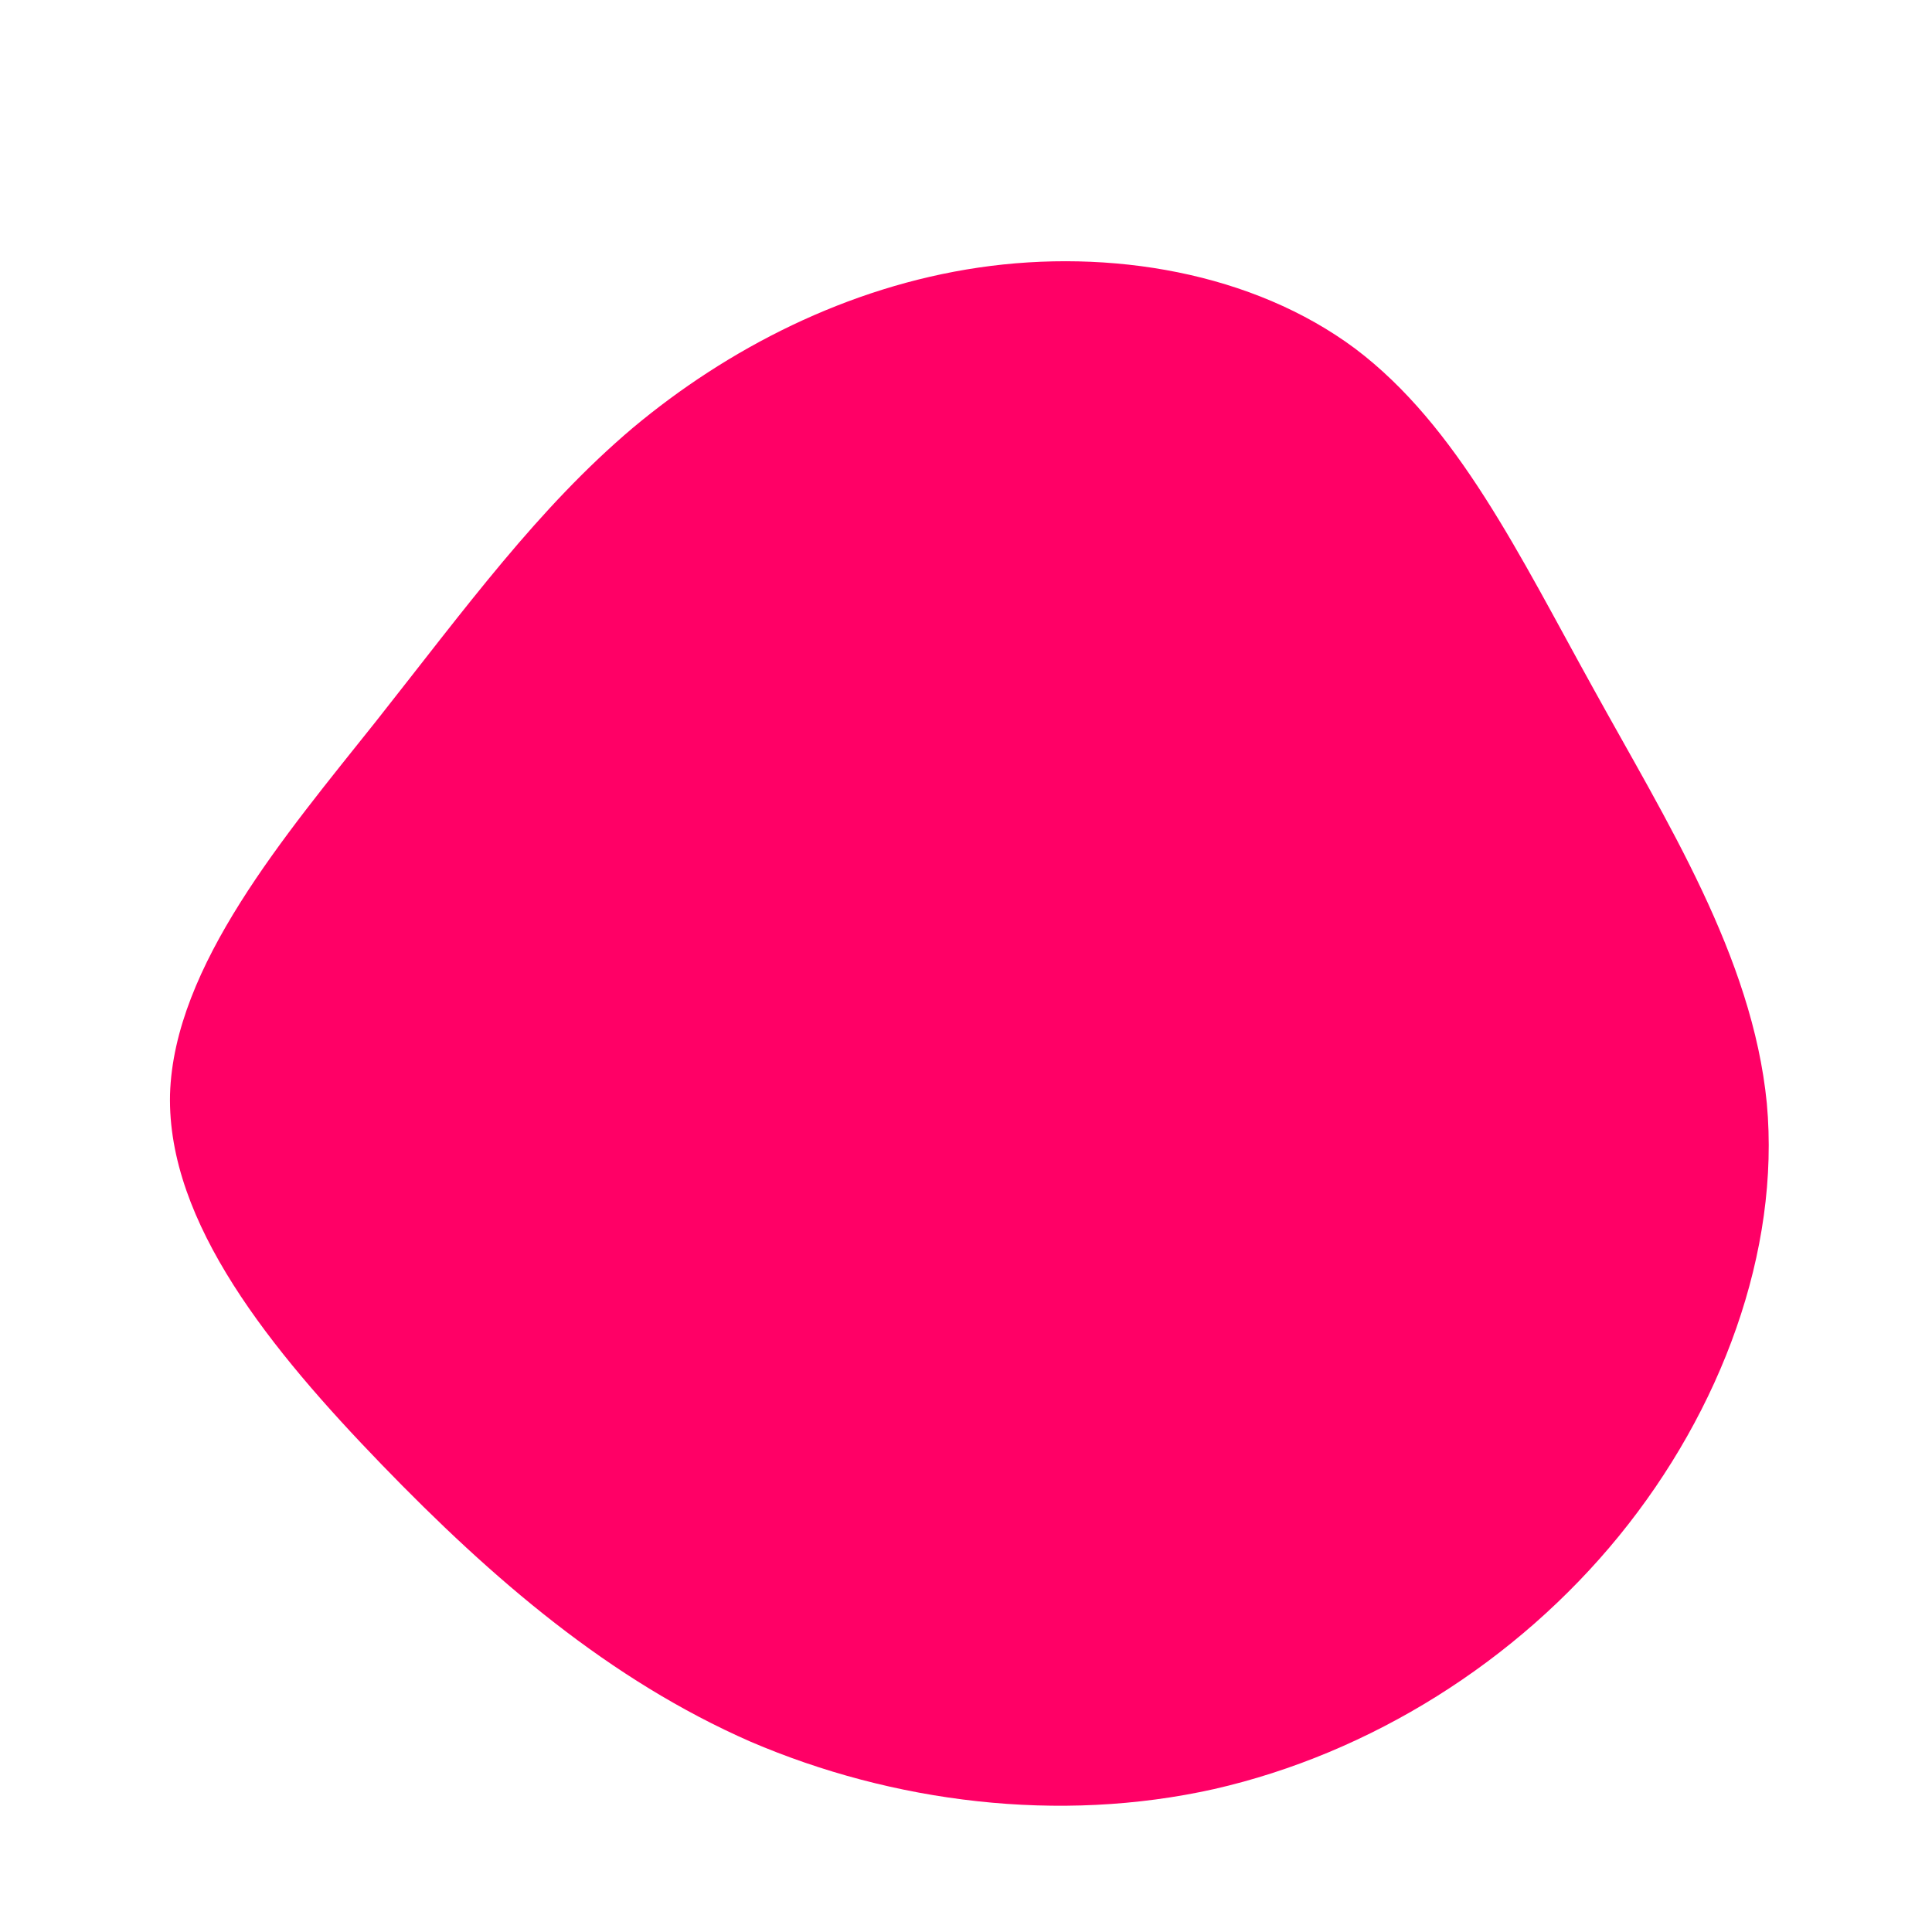
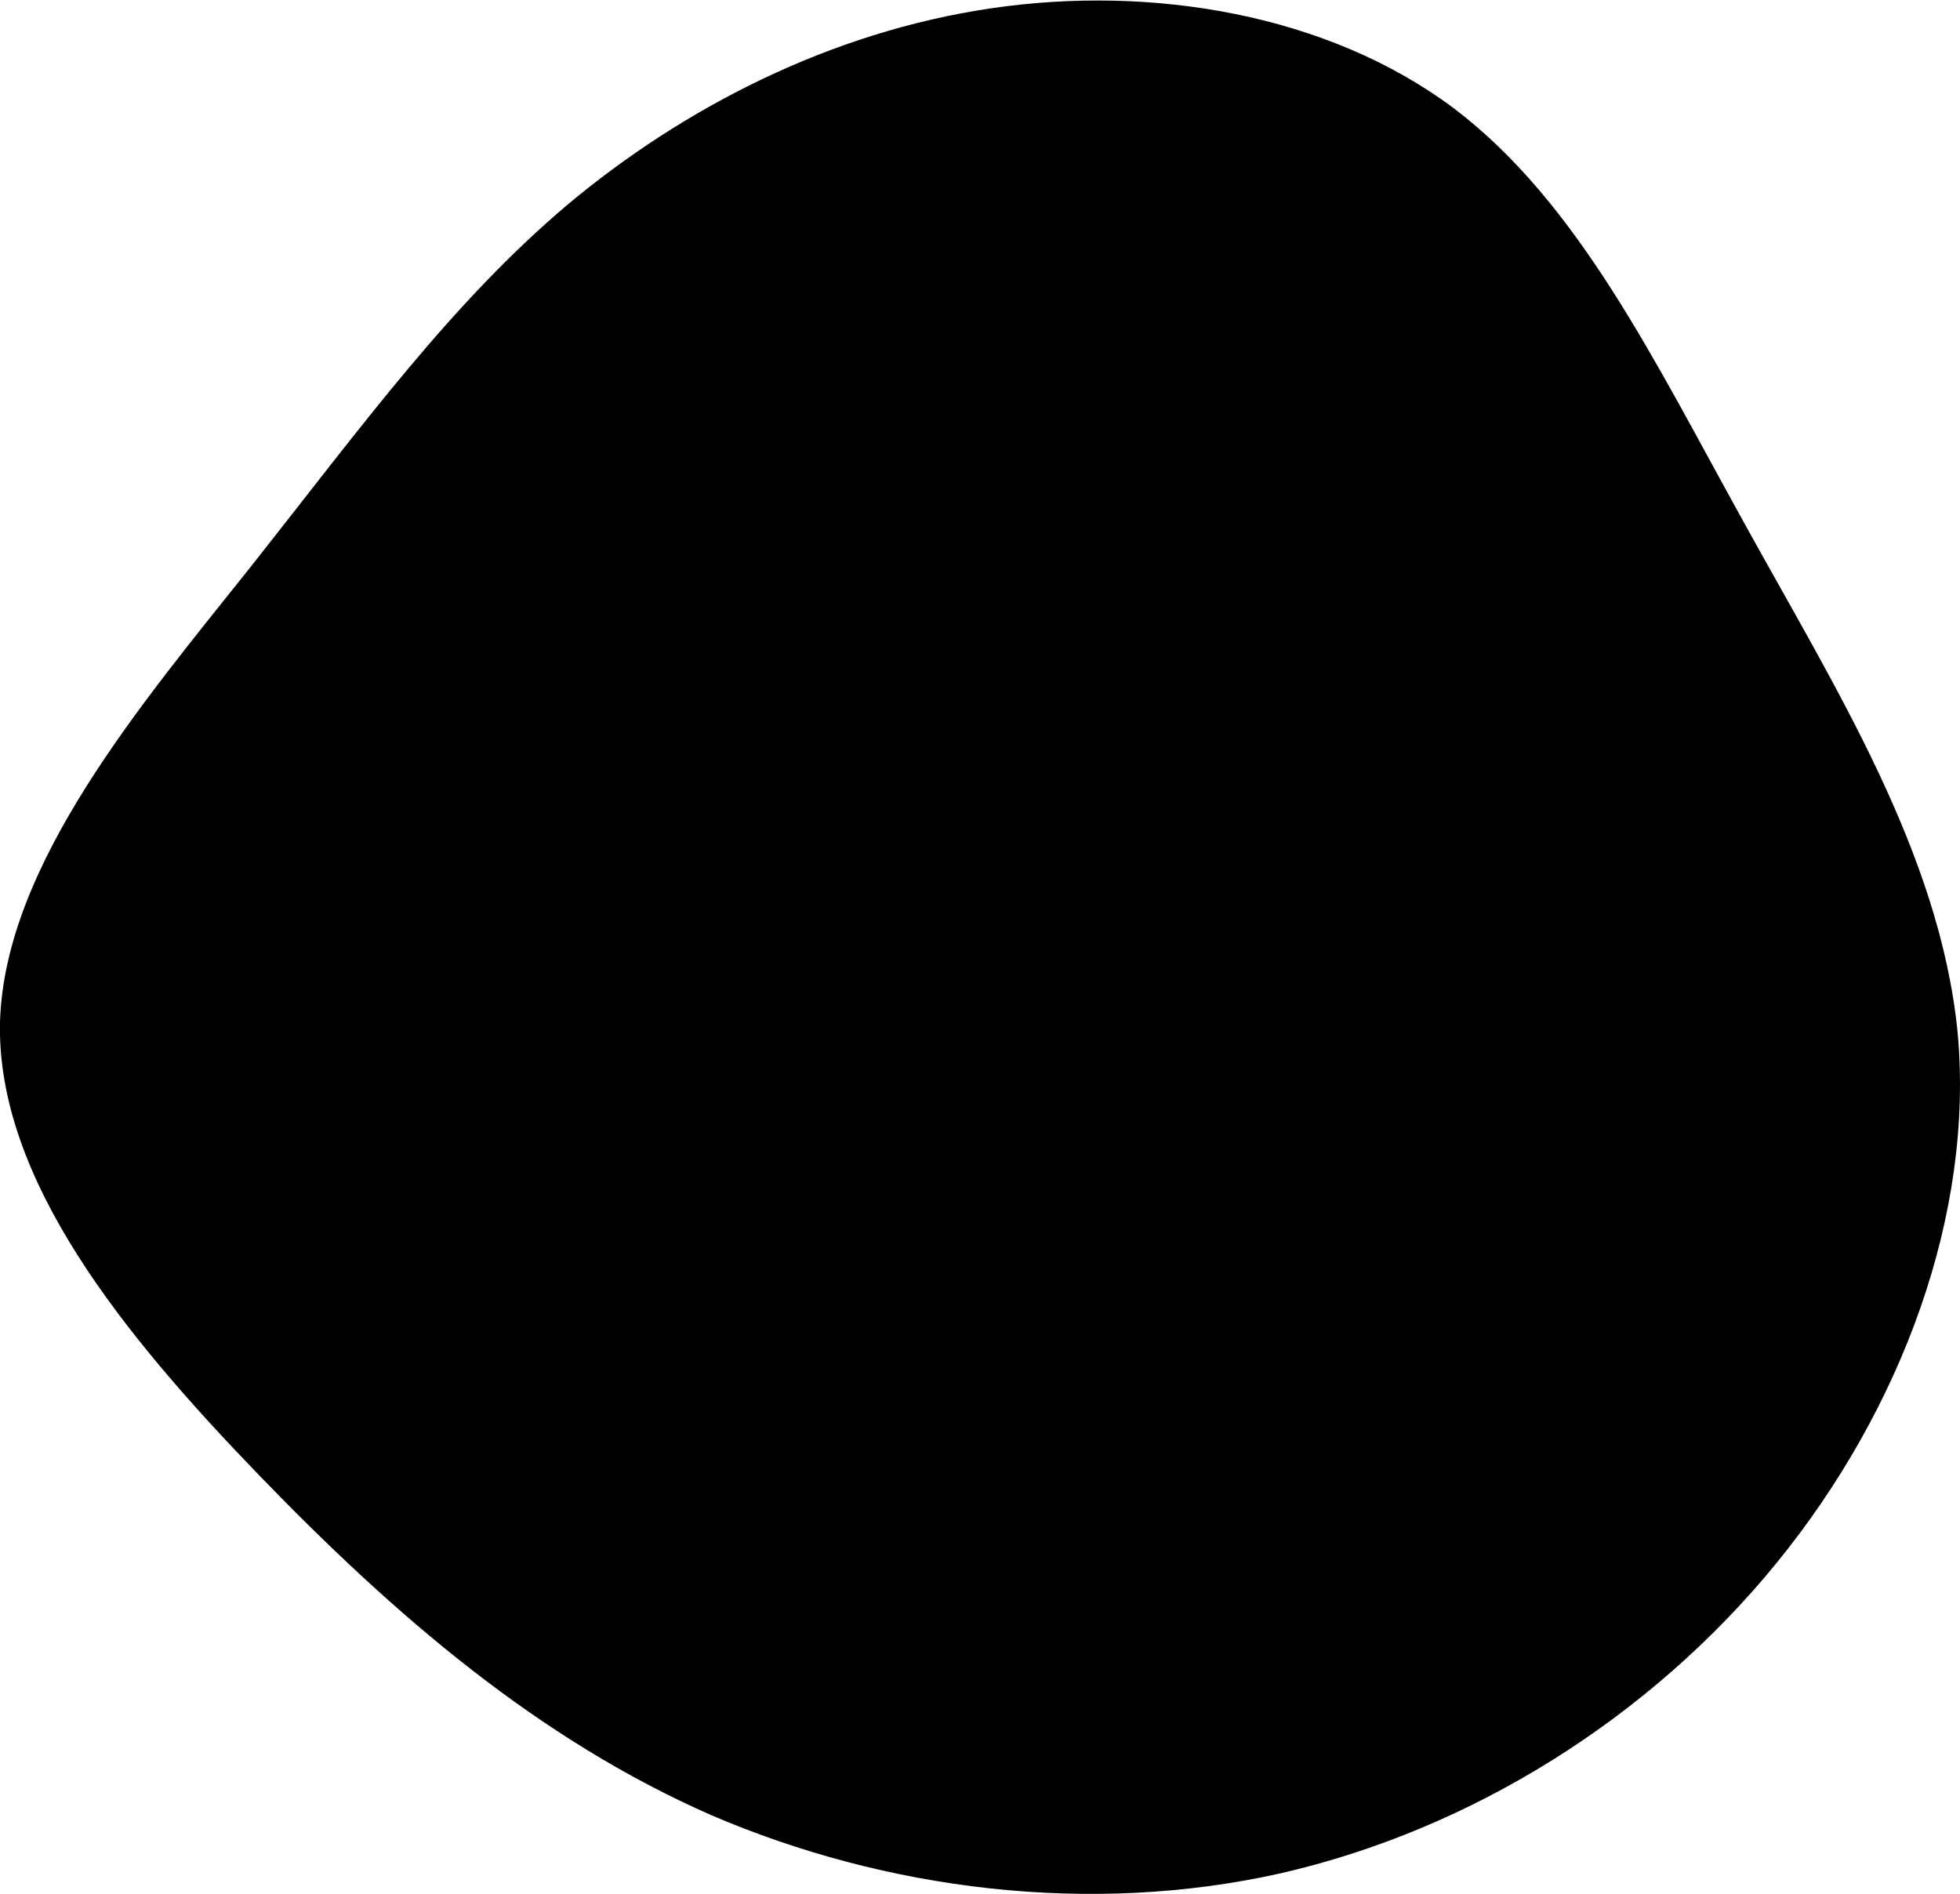
- <svg xmlns="http://www.w3.org/2000/svg" viewBox="0 0 200 200">
-   <path fill="#FF0066" d="M40.3,-63.9C50.9,-55.9,57.3,-42.5,64.9,-28.8C72.5,-15,81.4,-1,82.9,14.2C84.3,29.5,78.2,46,67.6,59C57,72,41.9,81.5,25.7,85.2C9.6,88.8,-7.6,86.6,-22.3,80.3C-36.9,73.9,-49,63.5,-60.5,51.6C-71.9,39.8,-82.7,26.6,-82.4,13.3C-82,0,-70.5,-13.5,-61.1,-25.3C-51.7,-37.2,-44.3,-47.4,-34.5,-55.7C-24.7,-63.9,-12.3,-70.3,1.3,-72.3C14.9,-74.3,29.7,-71.8,40.3,-63.9Z" transform="translate(100 100)" />
+ <svg xmlns="http://www.w3.org/2000/svg" version="1.1" id="Layer_1" x="0px" y="0px" viewBox="0 0 165.5 159.9" style="enable-background:new 0 0 165.5 159.9;" xml:space="preserve">
+   <path d="M122.7,9.1c10.6,8,17,21.4,24.6,35.1c7.6,13.8,16.5,27.8,18,43c1.4,15.3-4.7,31.8-15.3,44.8c-10.6,13-25.7,22.5-41.9,26.2  c-16.1,3.6-33.3,1.4-48-4.9c-14.6-6.4-26.7-16.8-38.2-28.7C10.5,112.8-0.3,99.6,0,86.3C0.4,73,11.9,59.5,21.3,47.7  c9.4-11.9,16.8-22.1,26.6-30.4C57.7,9.1,70.1,2.7,83.7,0.7S112.1,1.2,122.7,9.1z" />
</svg>
